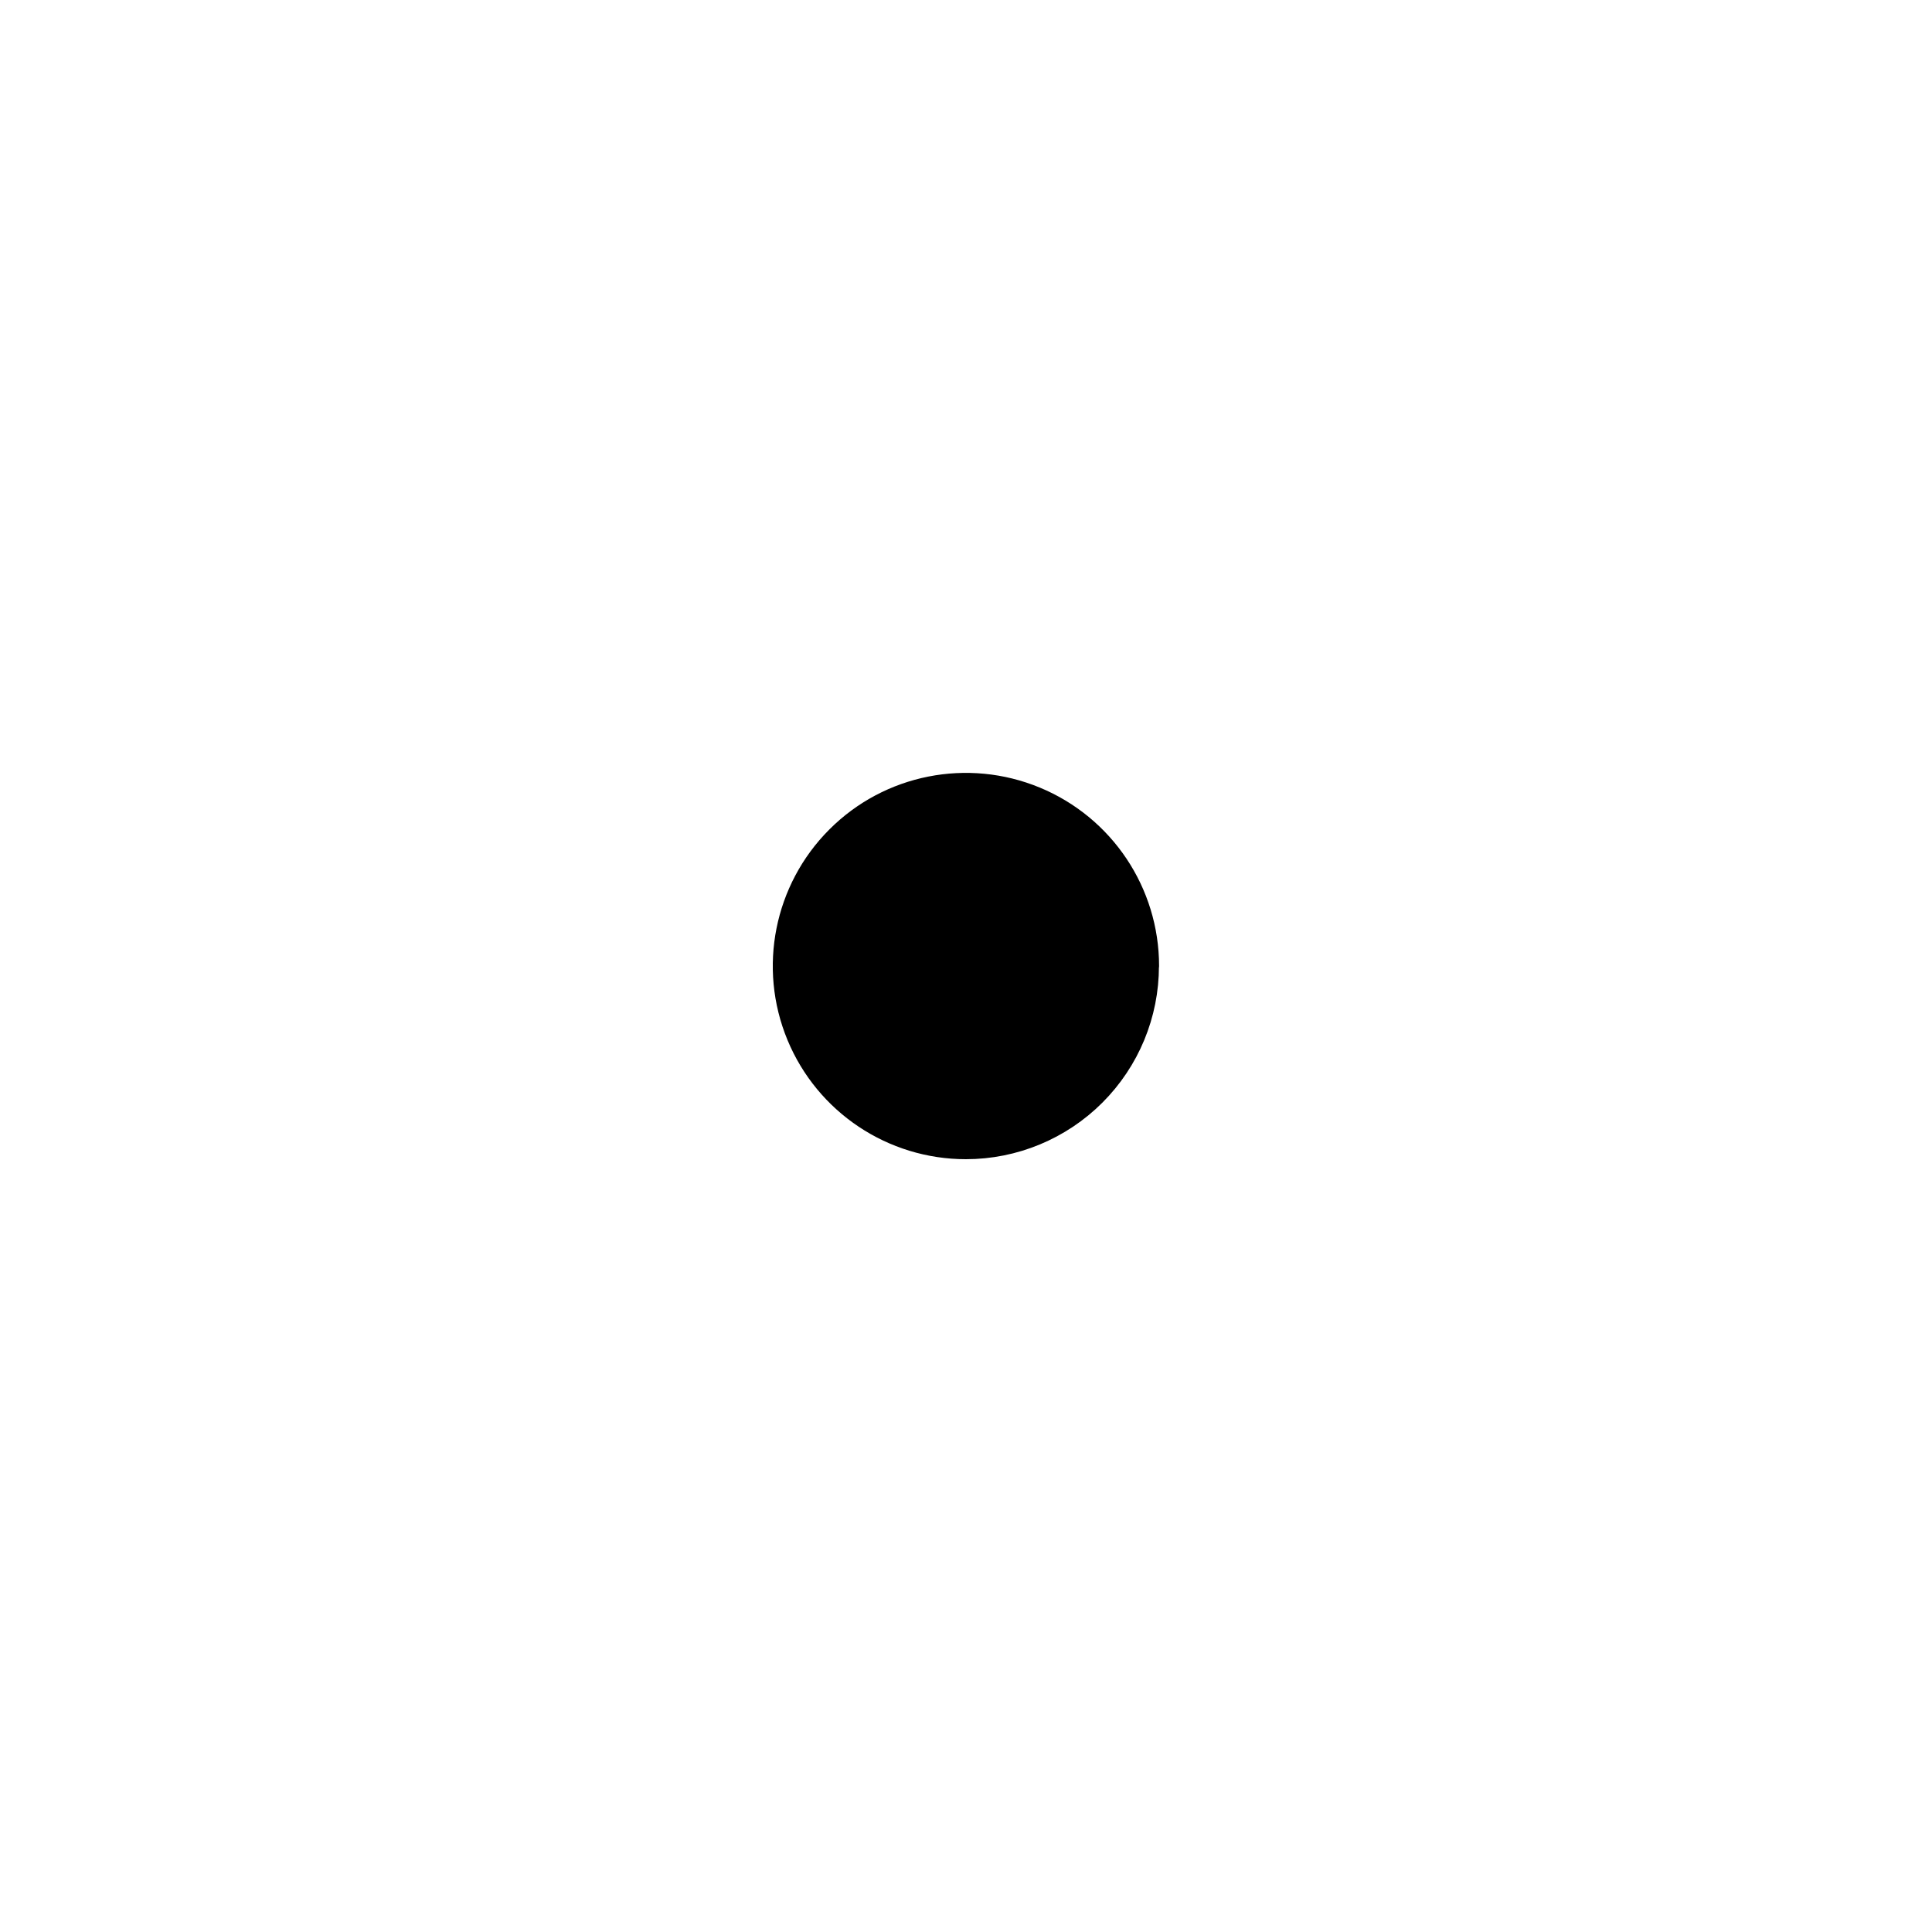
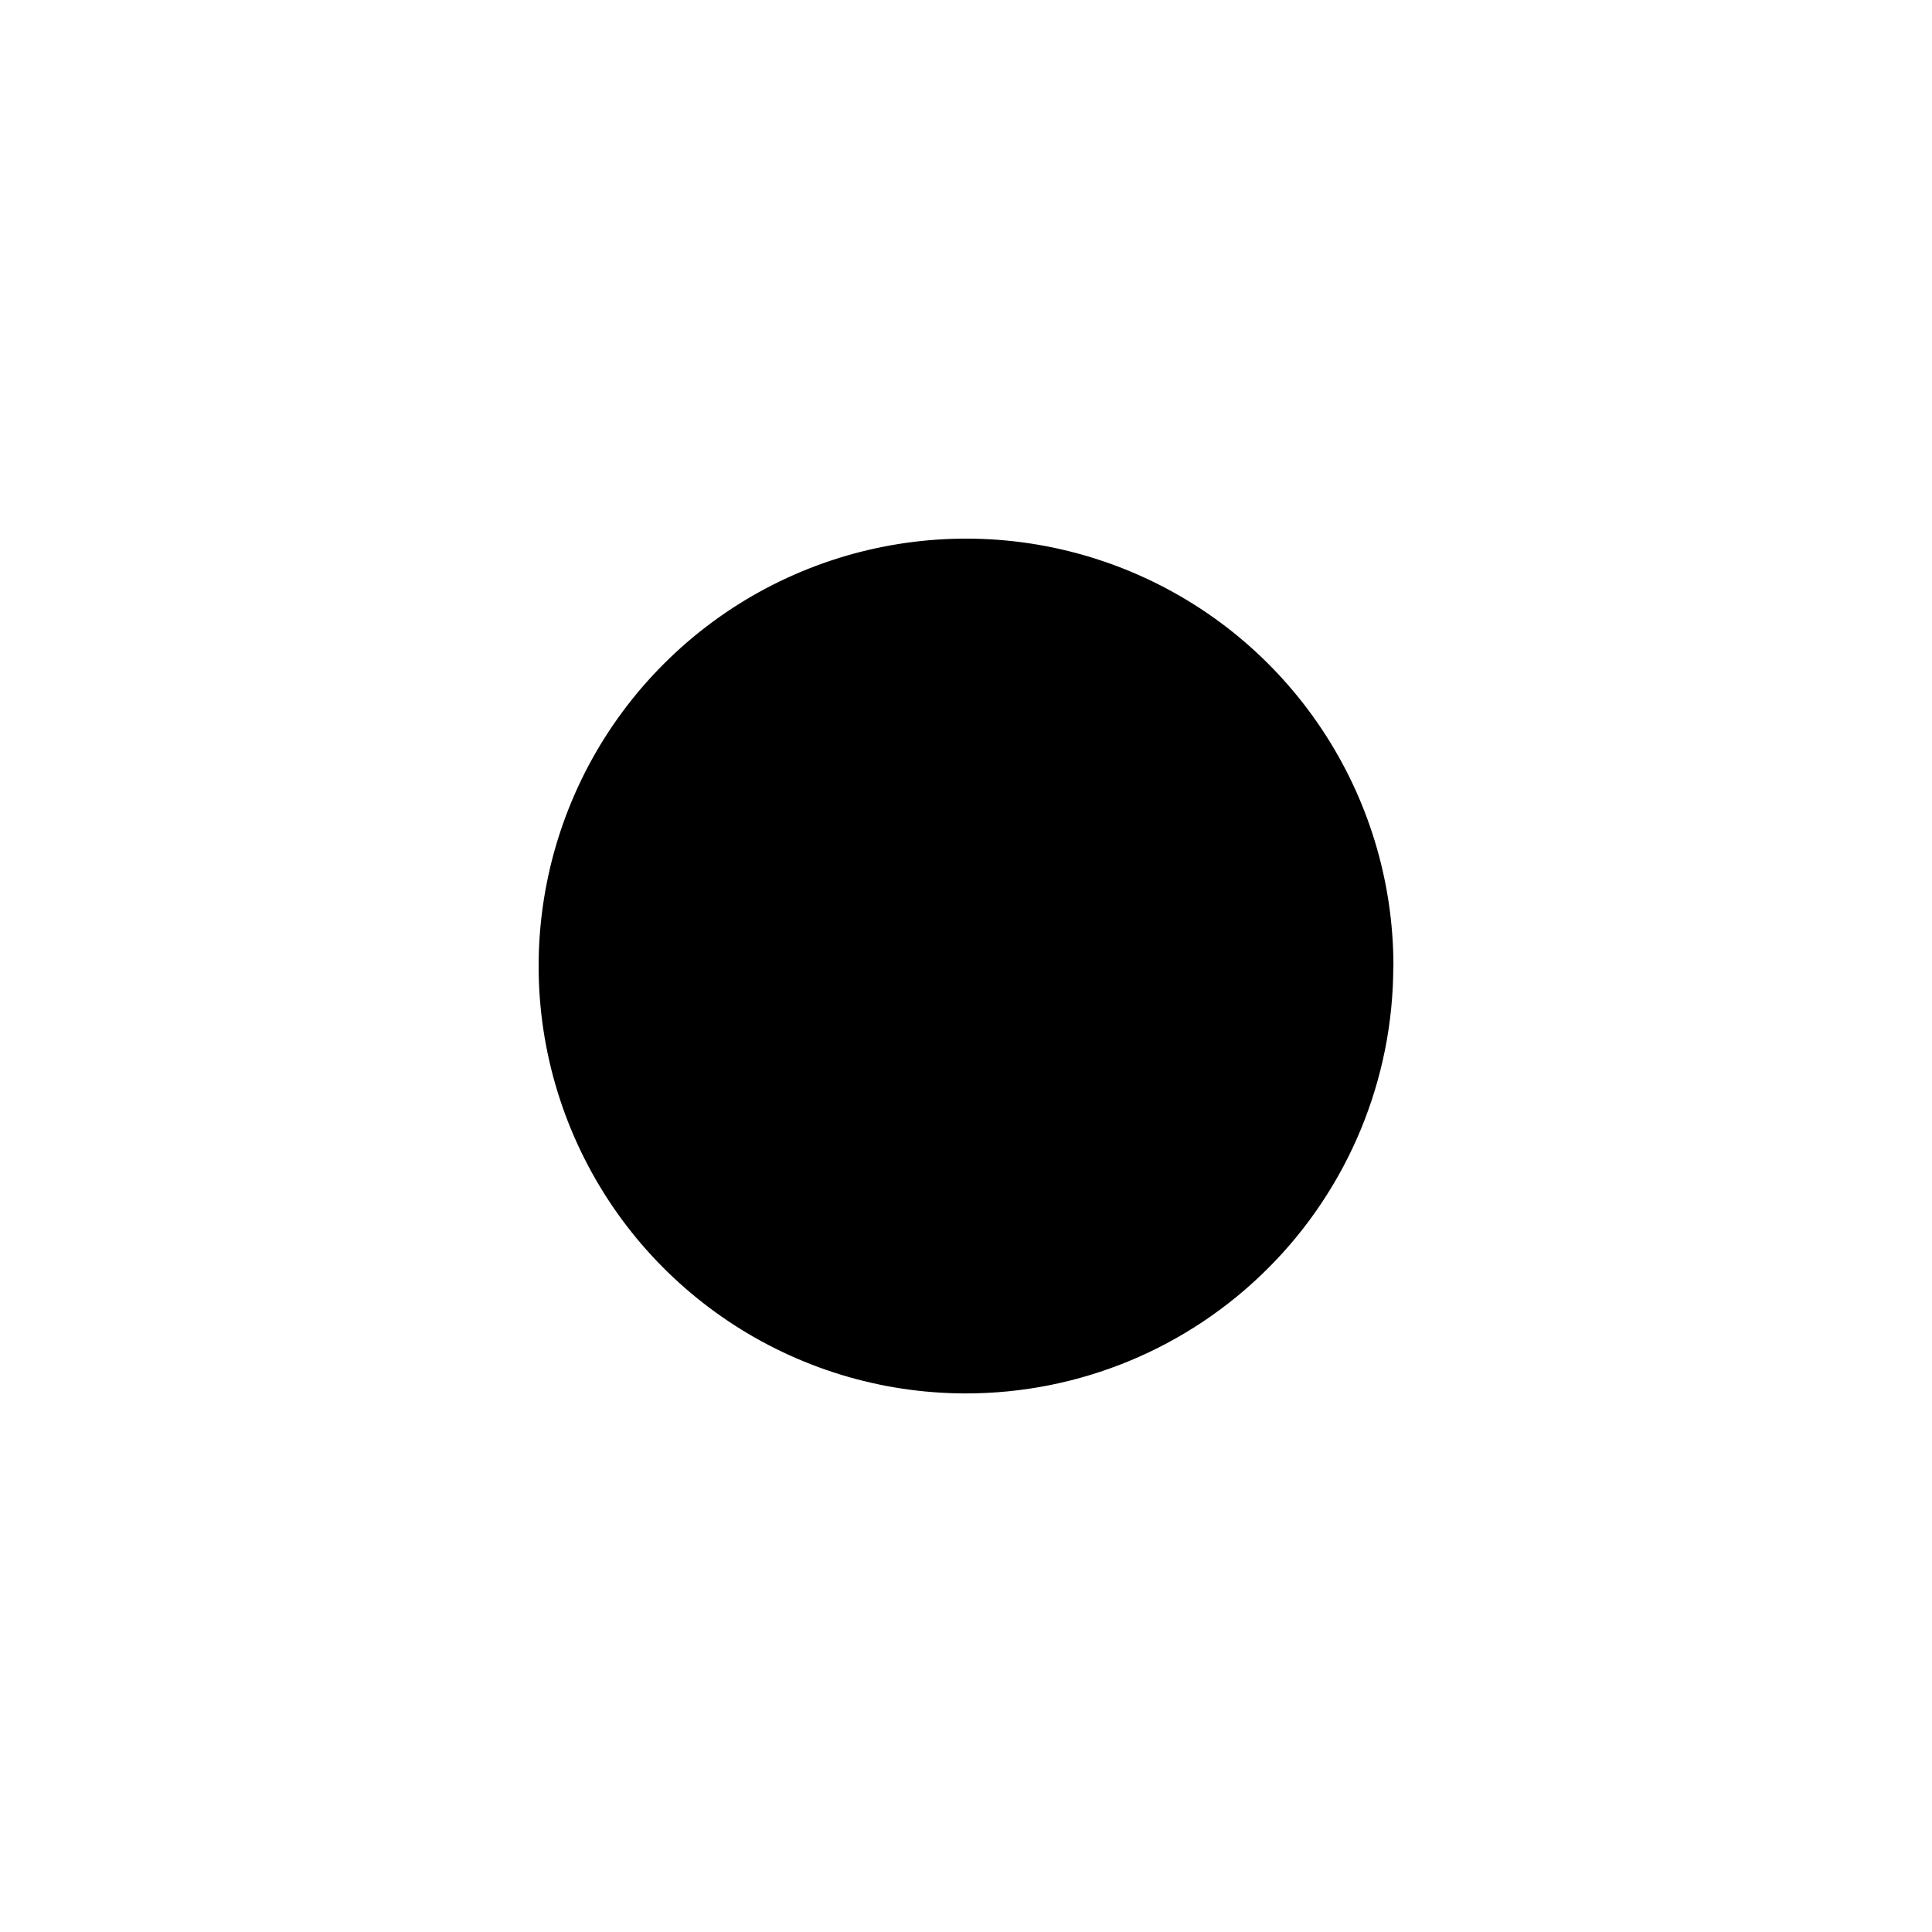
<svg xmlns="http://www.w3.org/2000/svg" version="1.1" viewBox="0 0 15 15" height="15" width="15" id="viewpoint">
  <defs id="defs828" />
-   <path d="m 8.91,7.5 c 0,-0.571 -0.344,-1.085 -0.871,-1.303 -0.527,-0.218 -1.134,-0.098 -1.537,0.306 -0.403,0.403 -0.524,1.01 -0.306,1.537 0.218,0.527 0.733,0.871 1.303,0.871 0.374,0 0.733,-0.149 0.997,-0.413 0.265,-0.265 0.413,-0.623 0.413,-0.997 z" style="fill:#000000;stroke:#000000;stroke-width:0.178;stroke-linecap:round;stroke-linejoin:round;stroke-miterlimit:4;stroke-dasharray:none;stroke-opacity:1" id="circle14816" />
+   <path d="m 10.622,7.5 c 0,-1.263 -0.761,-2.401 -1.927,-2.884 -1.167,-0.483 -2.509,-0.216 -3.402,0.677 -0.893,0.893 -1.16,2.235 -0.677,3.402 0.483,1.166 1.622,1.927 2.884,1.927 0.828,0 1.622,-0.329 2.207,-0.915 0.585,-0.585 0.914,-1.379 0.914,-2.207 z" style="fill:#000000;stroke:#000000;stroke-width:0.393;stroke-linecap:round;stroke-linejoin:round;stroke-miterlimit:4;stroke-dasharray:none;stroke-opacity:1" id="circle14816-8" />
</svg>
